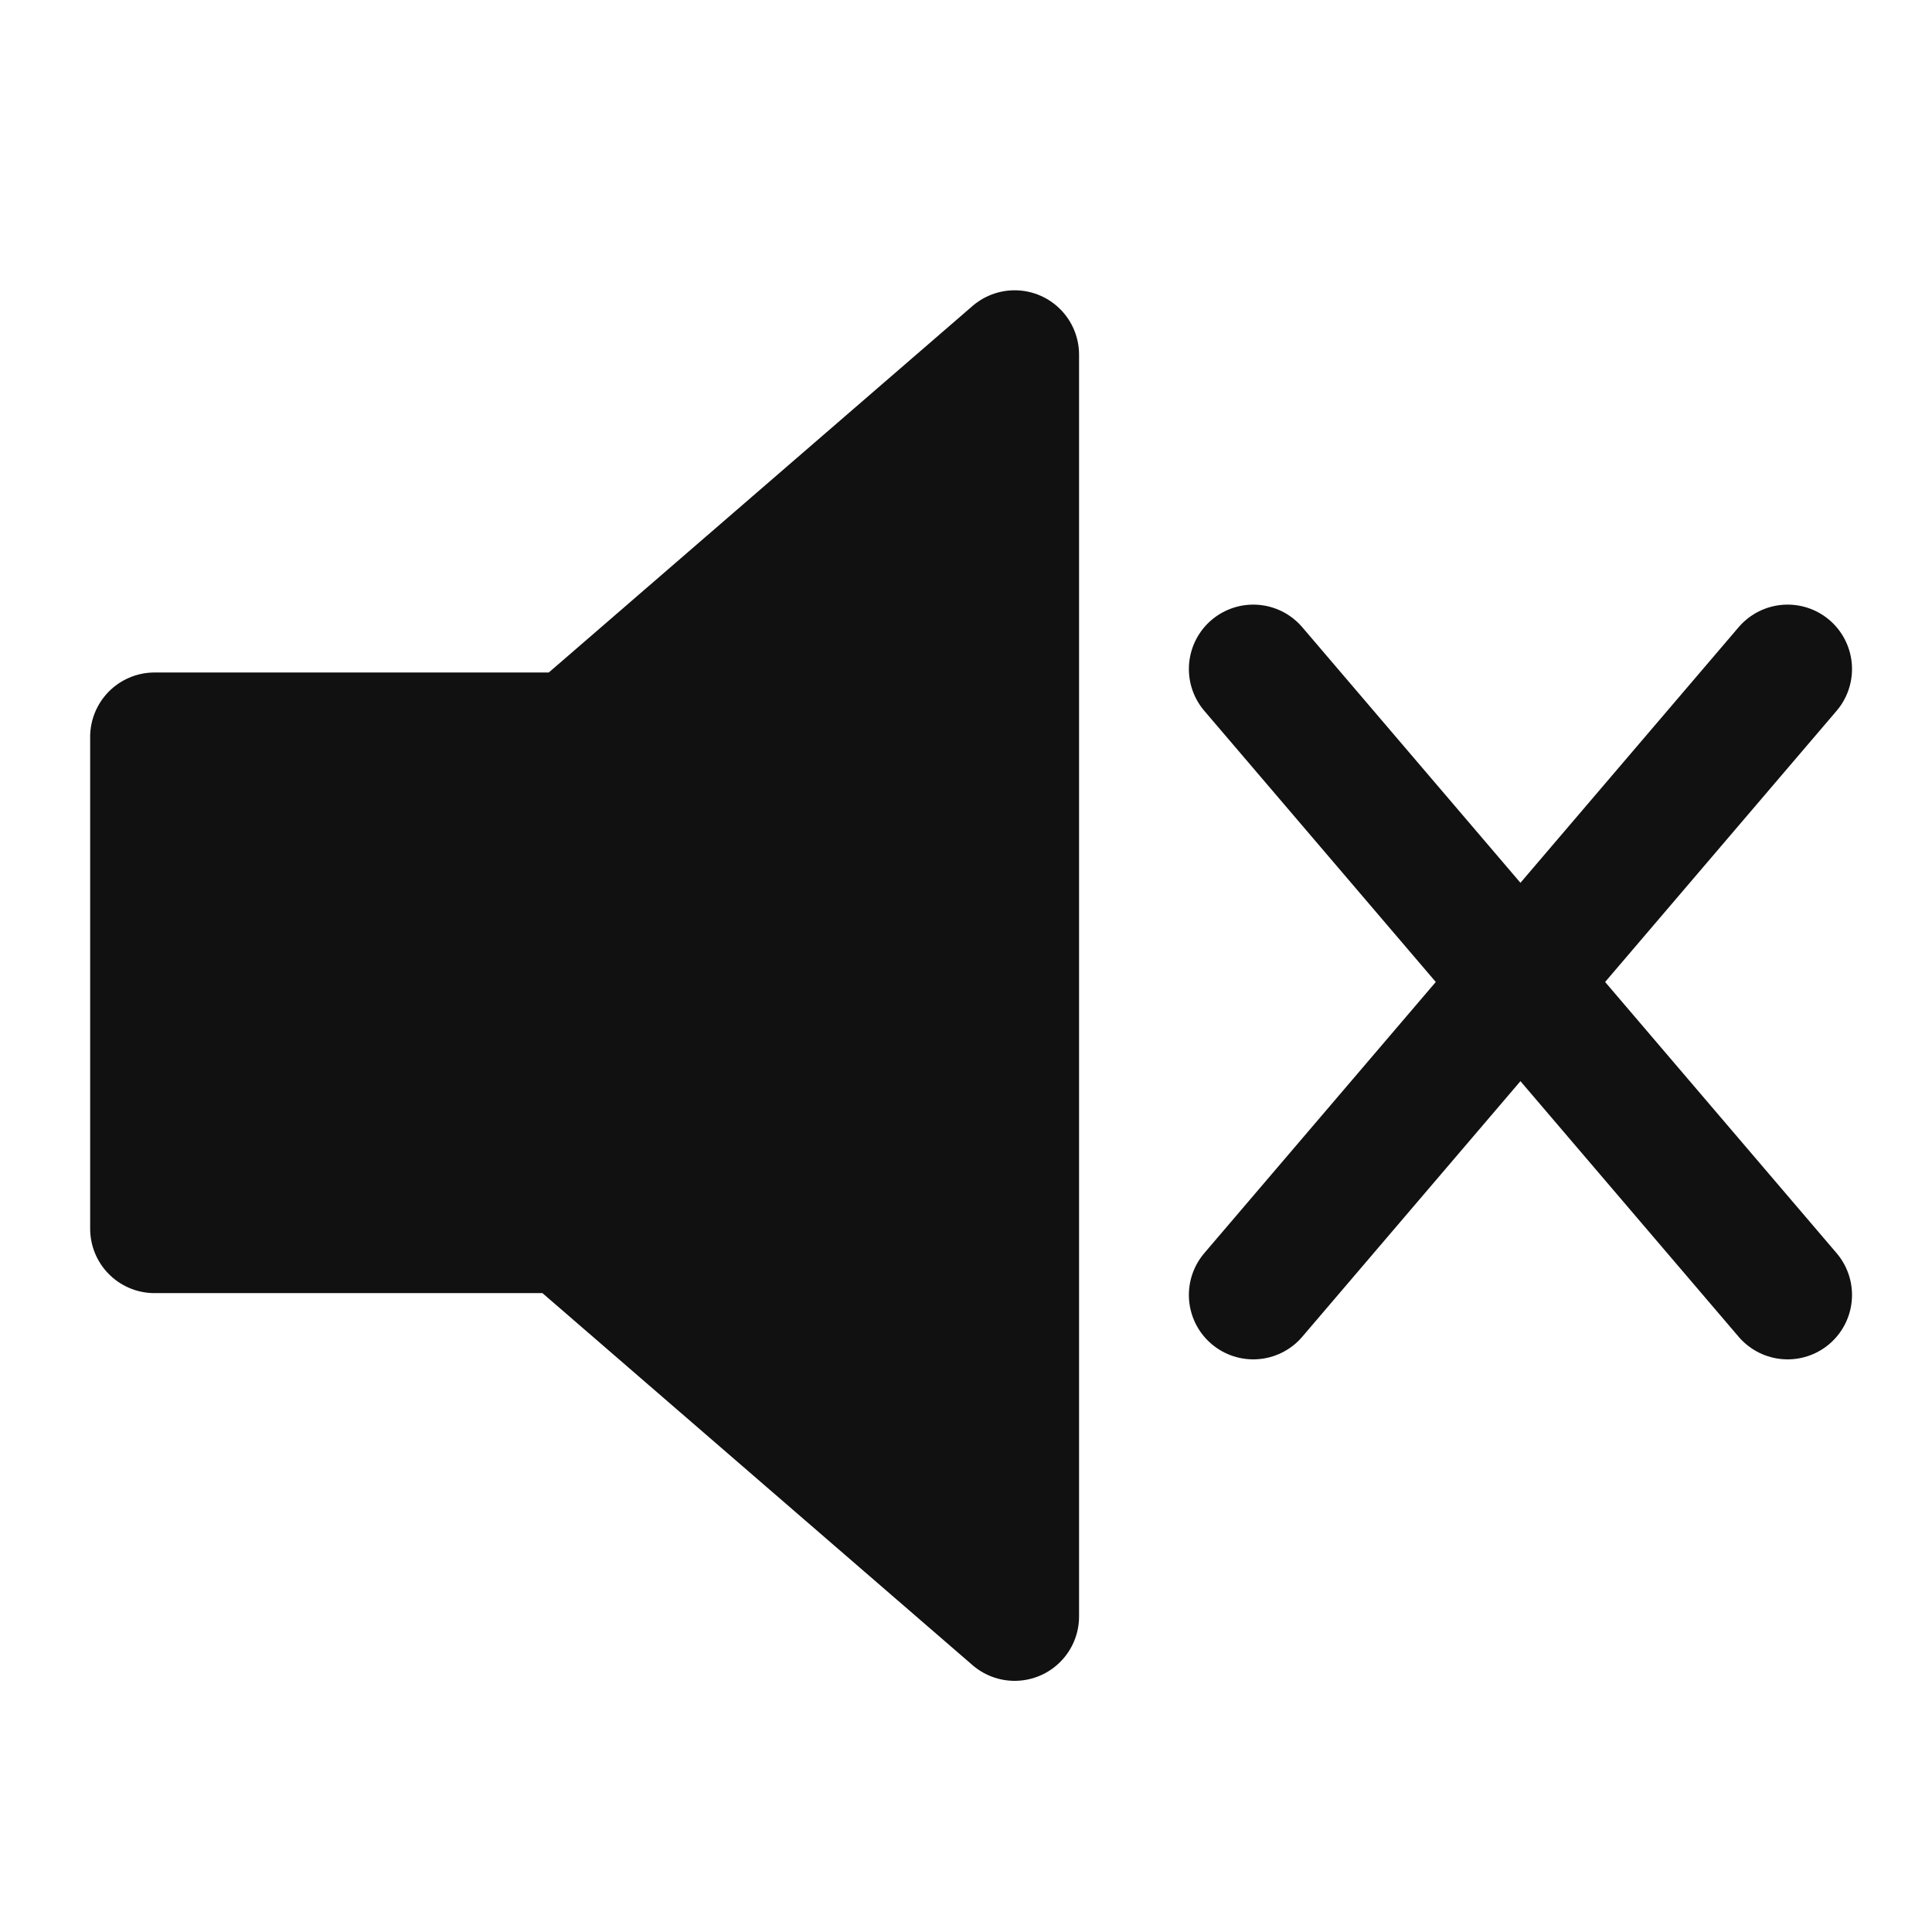
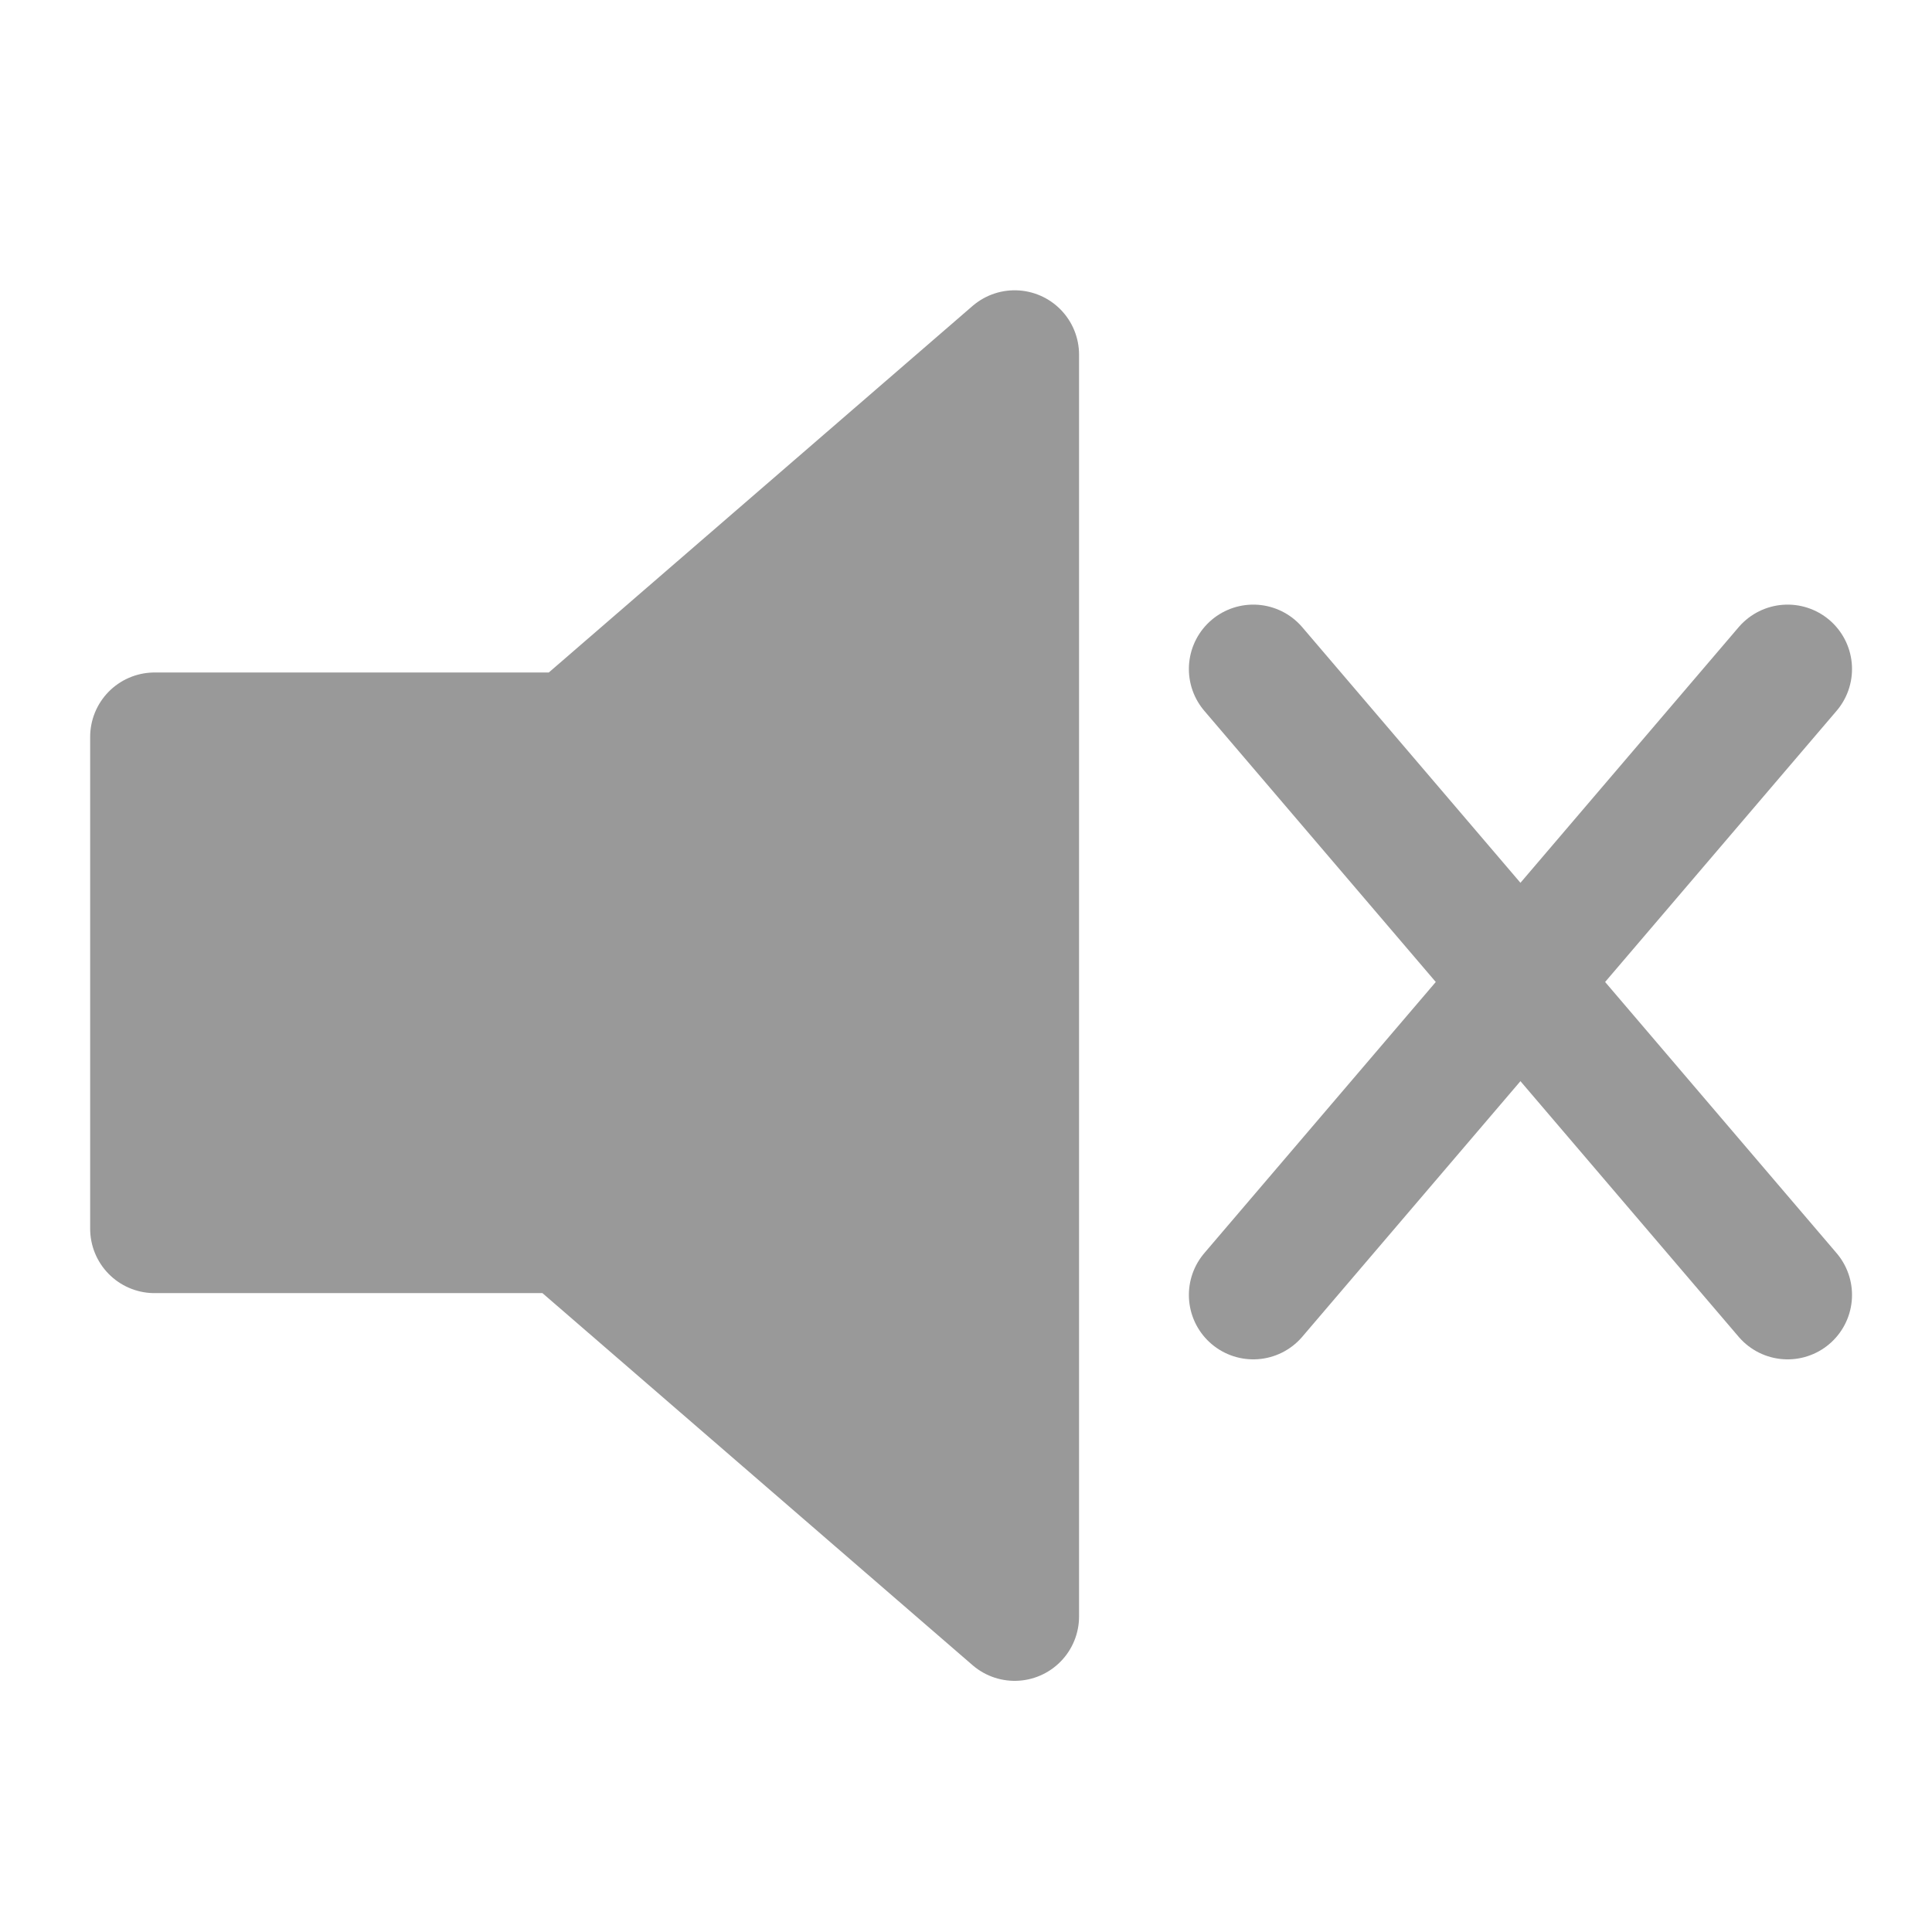
- <svg xmlns="http://www.w3.org/2000/svg" xml:space="preserve" version="1.0" id="layer1" width="400pt" height="400pt" viewBox="0 0 75 75">
+ <svg xmlns="http://www.w3.org/2000/svg" xml:space="preserve" version="1.0" id="layer1" width="14pt" height="14pt" viewBox="0 0 75 75">
  <defs id="defs3007" />
  <g id="g1">
-     <polygon id="polygon1" points="39.389,13.769 22.235,28.606 6,28.606 6,47.699 21.989,47.699 39.389,62.75 39.389,13.769" style="stroke:#111111;stroke-width:5;stroke-linejoin:round;fill:#111111;" />
-     <path id="path3003" d="M 48.652,50.27 69.395,25.971" style="fill:none;stroke:#111111;stroke-width:5;stroke-linecap:round" />
-     <path id="path3003-1" d="M 69.395,50.27 48.652,25.971" style="fill:none;stroke:#111111;stroke-width:5;stroke-linecap:round" />
+     <polygon id="polygon1" points="39.389,13.769 22.235,28.606 6,28.606 6,47.699 21.989,47.699 39.389,62.75 39.389,13.769" style="stroke:#999999;stroke-width:5;stroke-linejoin:round;fill:#999999;" />
+     <path id="path3003" d="M 48.652,50.27 69.395,25.971" style="fill:none;stroke:#999999;stroke-width:5;stroke-linecap:round" />
+     <path id="path3003-1" d="M 69.395,50.27 48.652,25.971" style="fill:none;stroke:#999999;stroke-width:5;stroke-linecap:round" />
  </g>
</svg>
